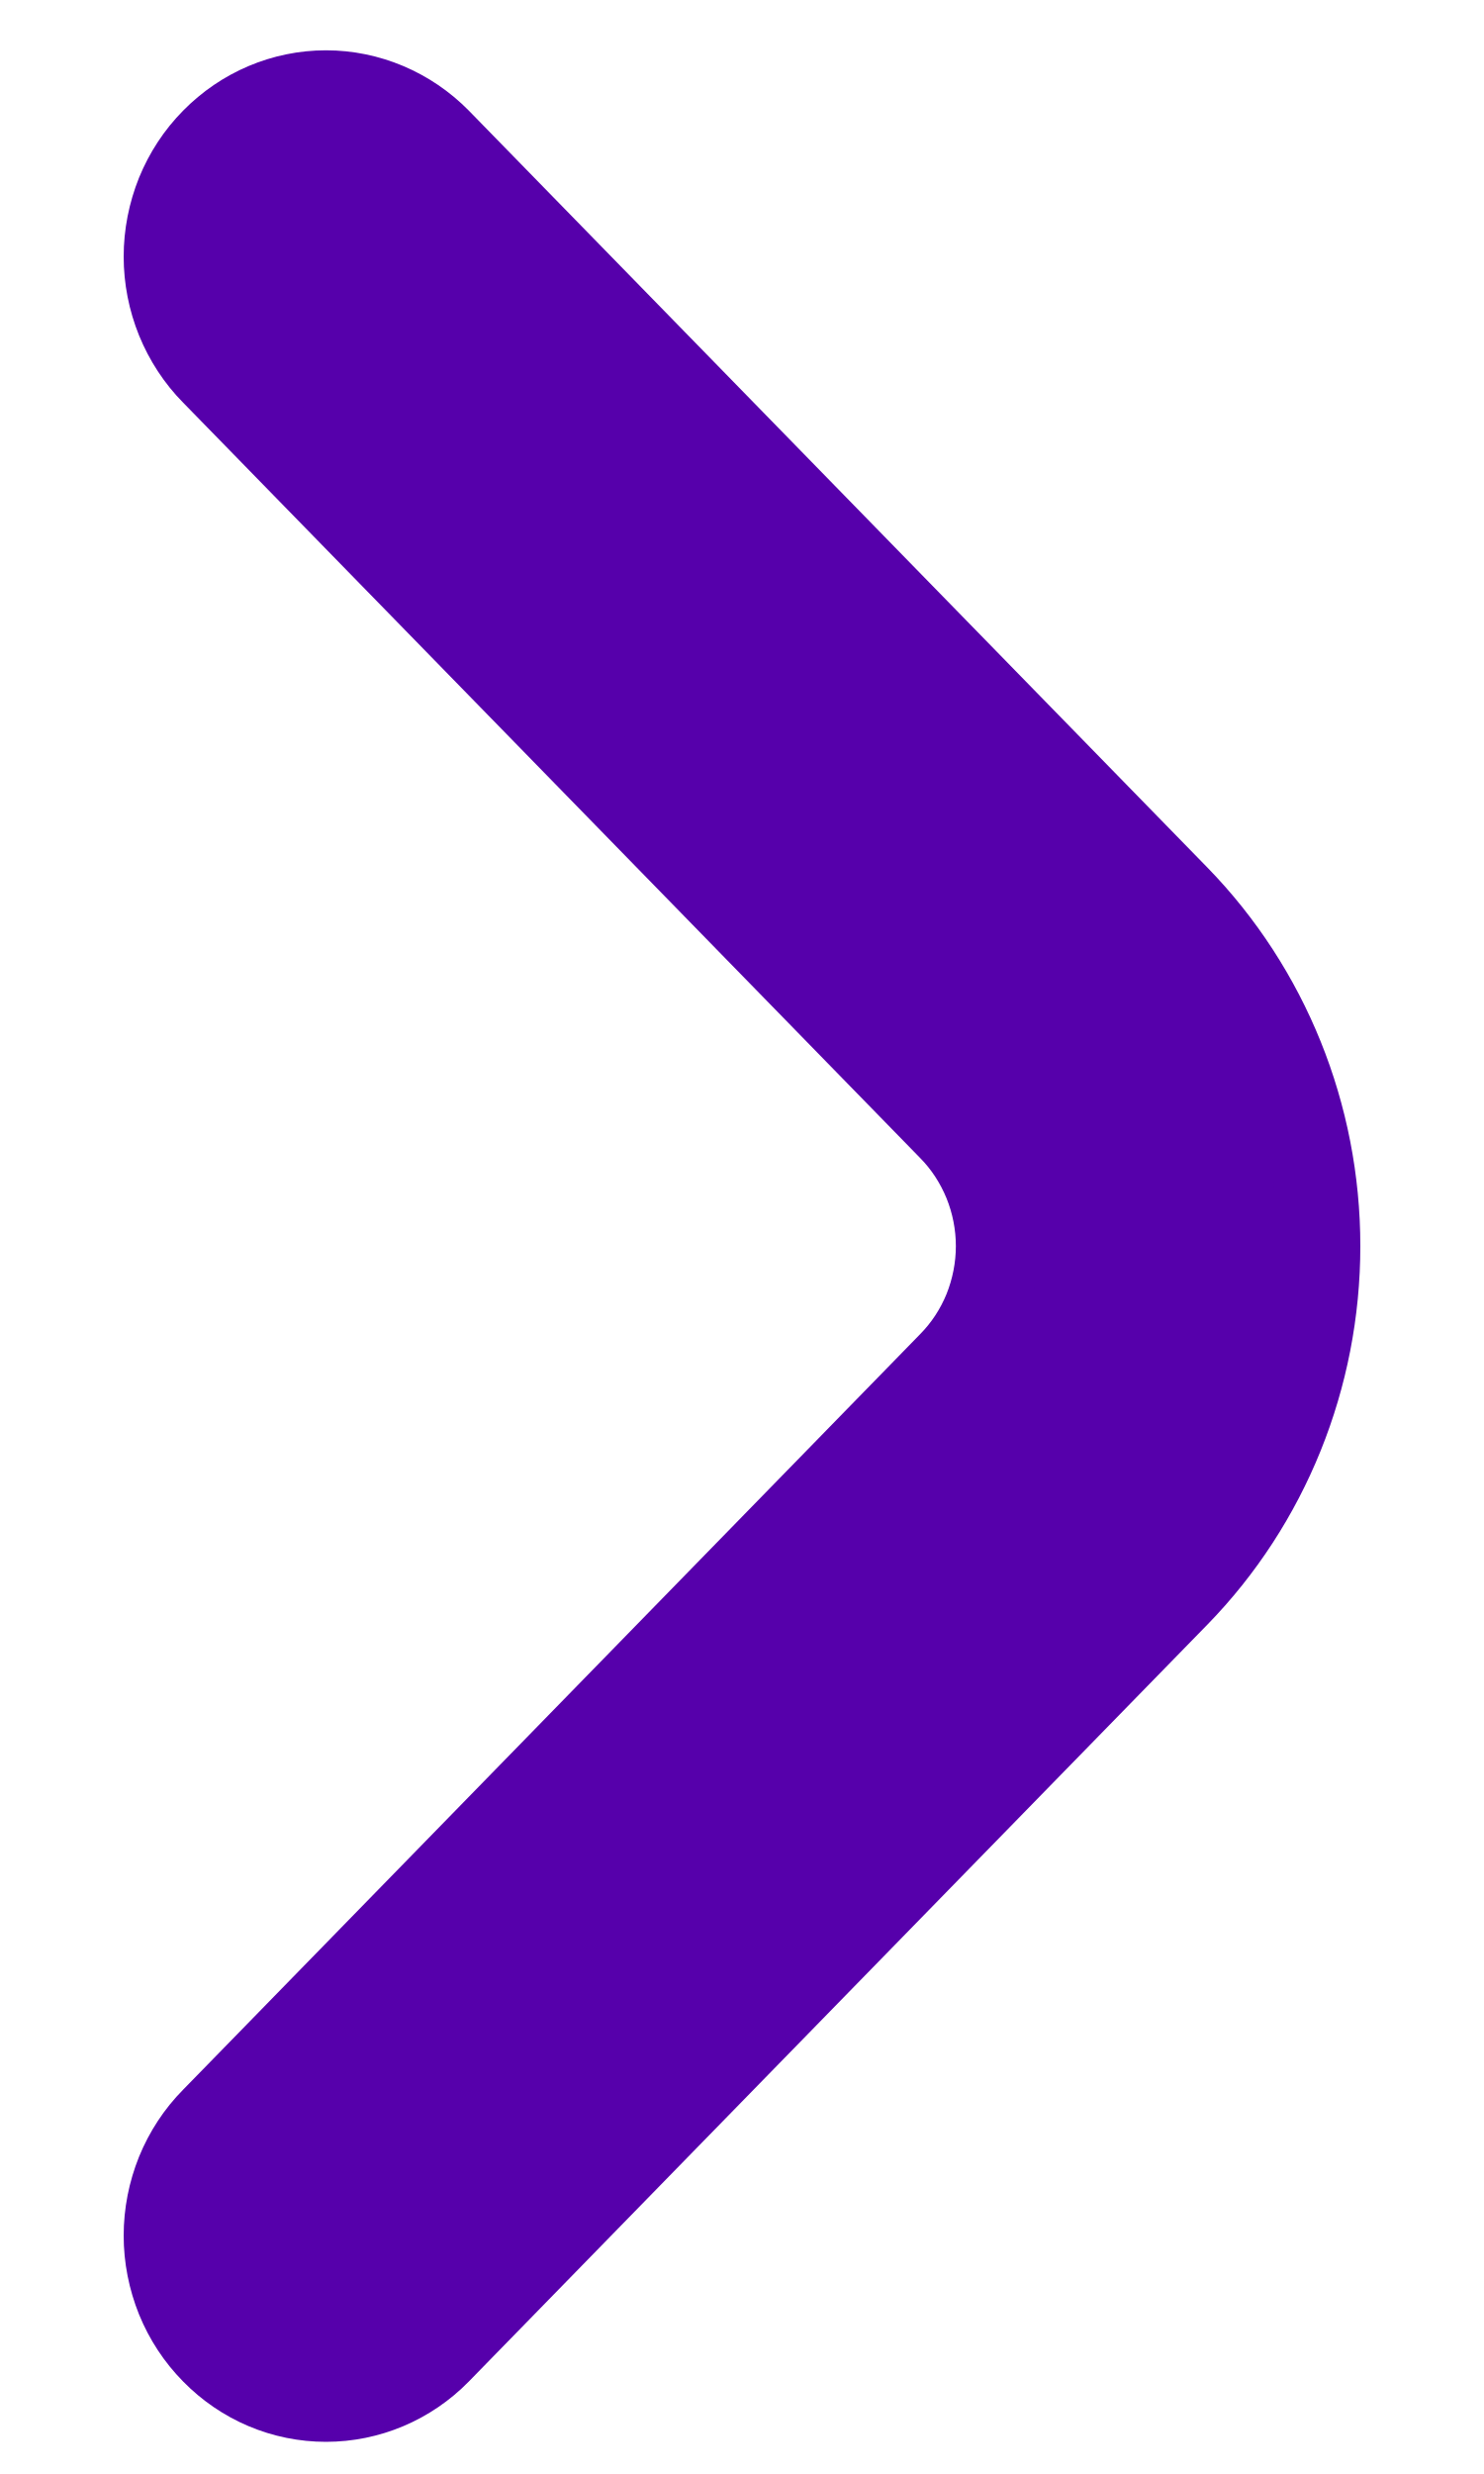
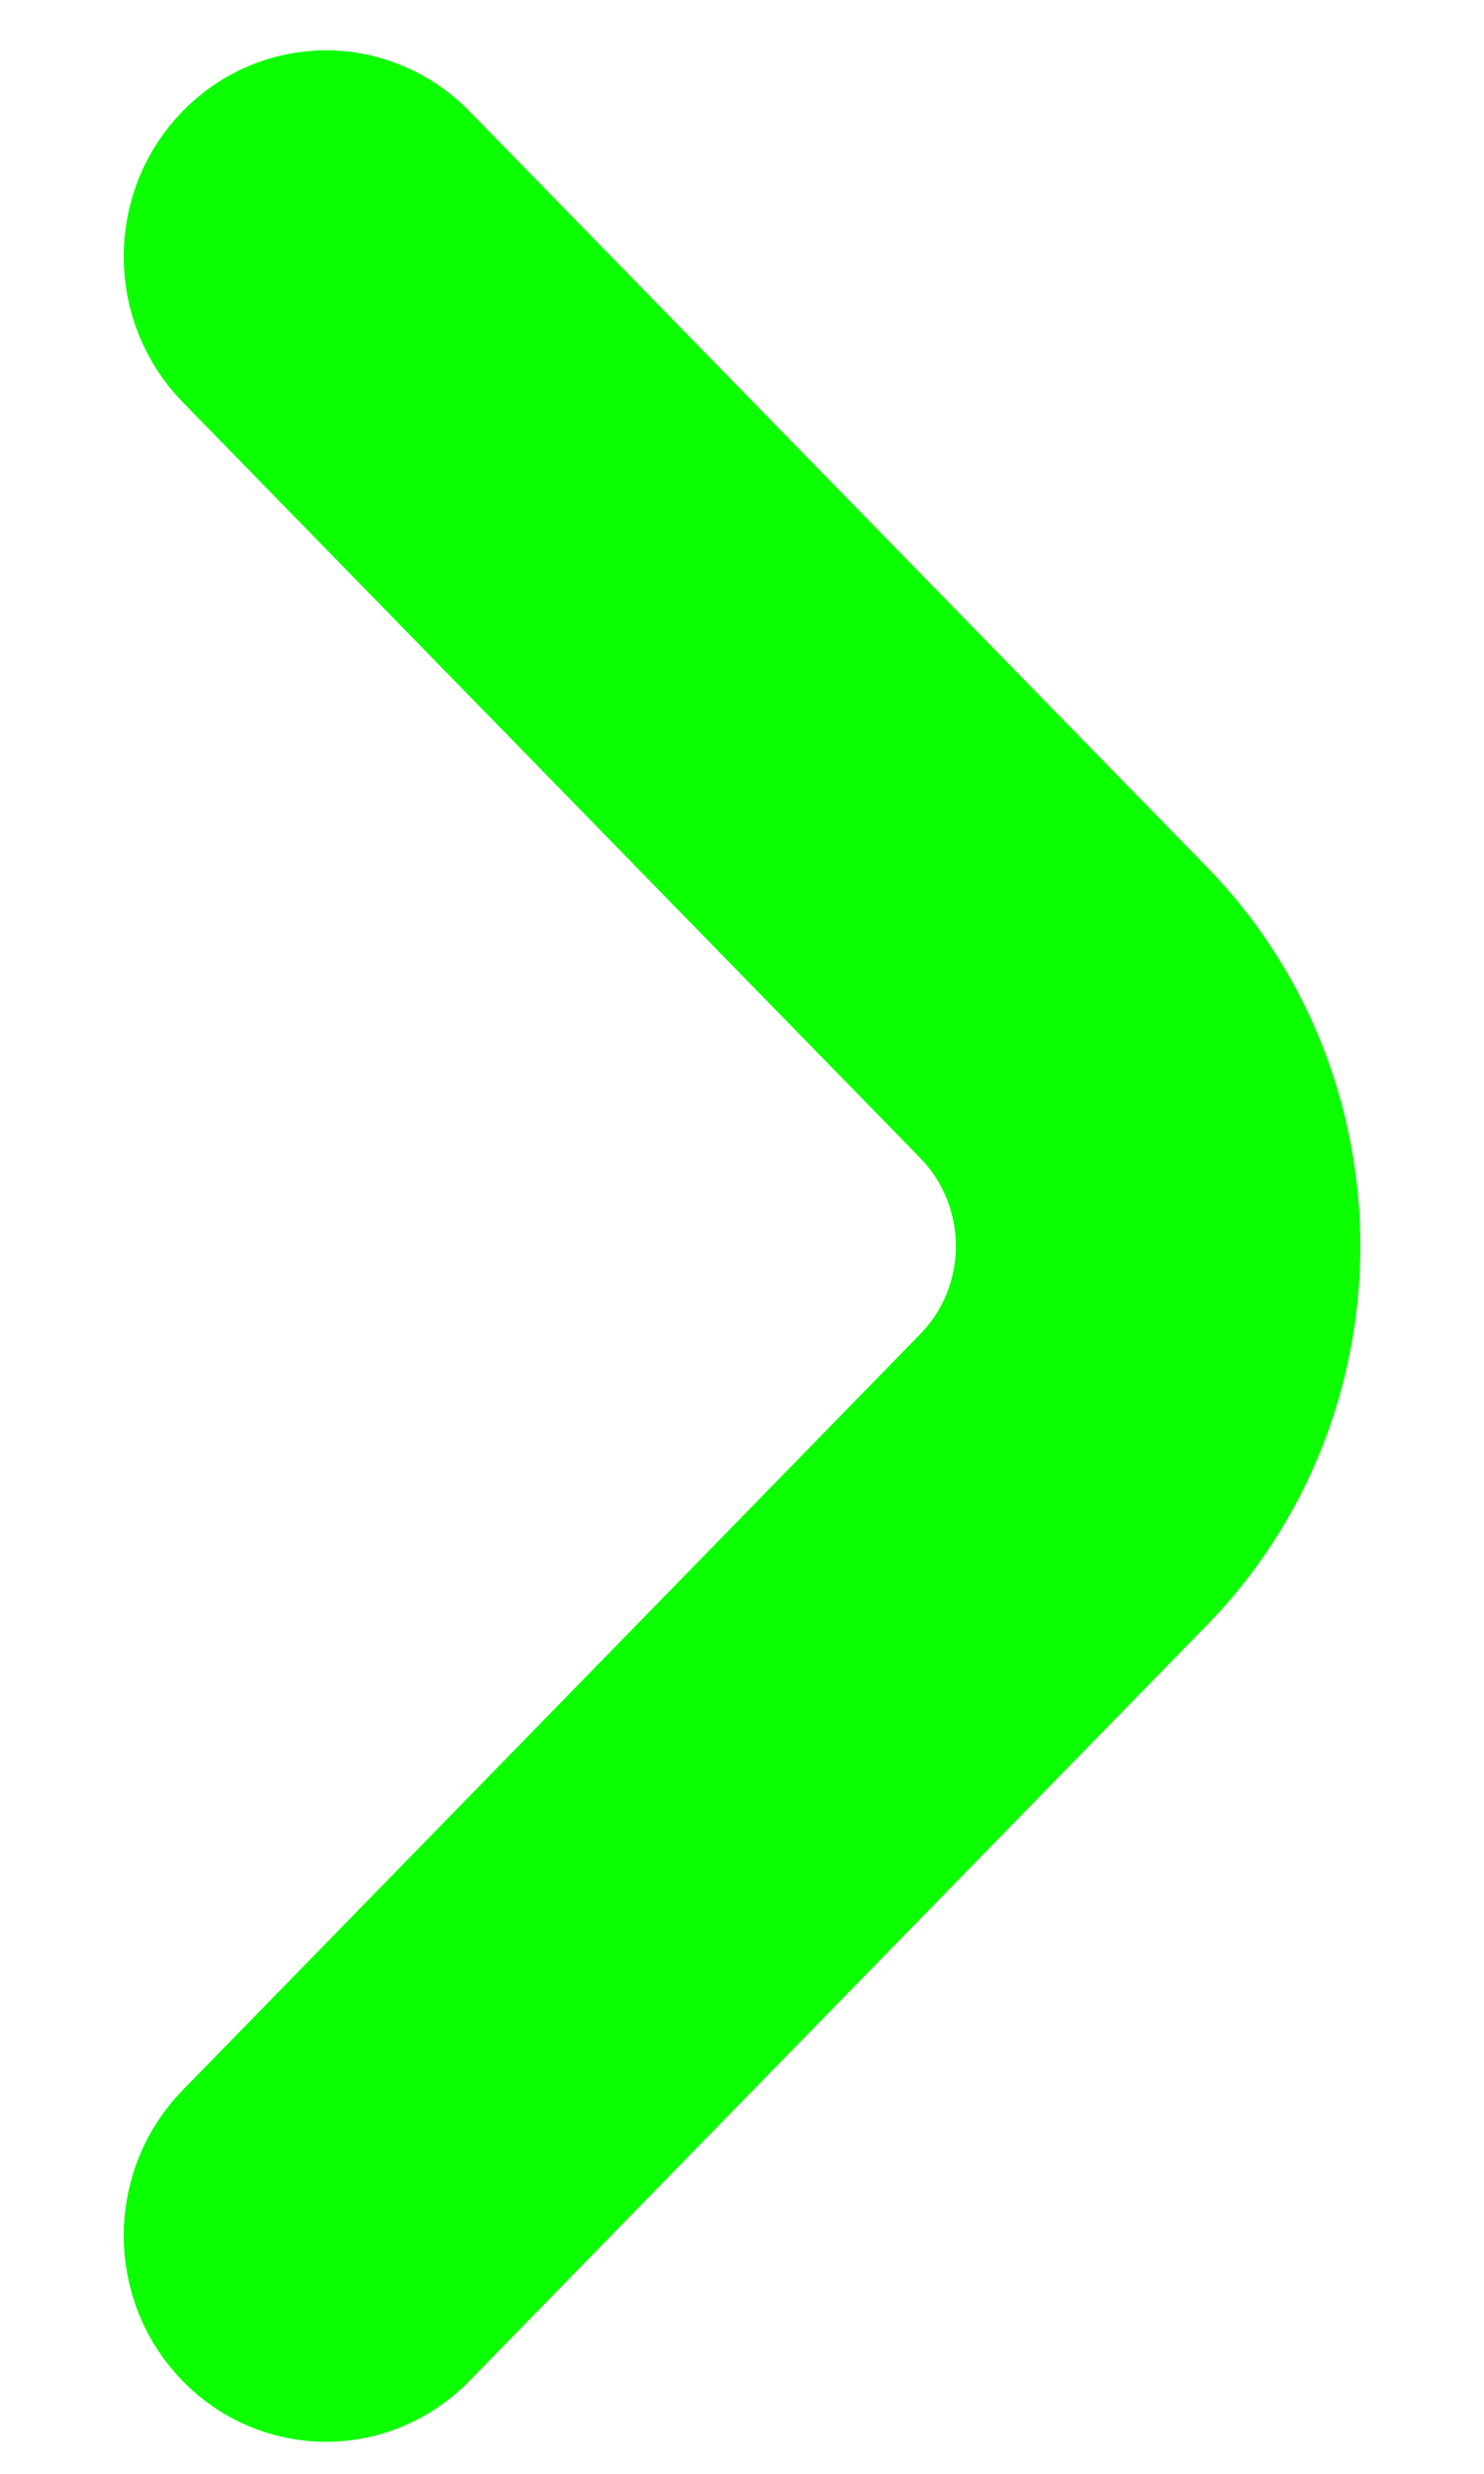
<svg xmlns="http://www.w3.org/2000/svg" width="9" height="15" viewBox="0 0 9 15" fill="none">
-   <path d="M1.289 0.846C1.197 0.939 1.125 1.049 1.075 1.171C1.026 1.293 1 1.424 1 1.556C1 1.688 1.026 1.819 1.075 1.94C1.125 2.062 1.197 2.173 1.289 2.266L5.758 6.845C5.85 6.938 5.922 7.049 5.972 7.171C6.021 7.292 6.047 7.423 6.047 7.555C6.047 7.687 6.021 7.818 5.972 7.94C5.922 8.062 5.85 8.172 5.758 8.265L1.289 12.845C1.197 12.938 1.125 13.048 1.075 13.17C1.026 13.292 1 13.422 1 13.555C1 13.687 1.026 13.817 1.075 13.939C1.125 14.061 1.197 14.171 1.289 14.264C1.472 14.451 1.719 14.555 1.977 14.555C2.234 14.555 2.482 14.451 2.665 14.264L7.144 9.675C7.692 9.113 8 8.35 8 7.555C8 6.76 7.692 5.998 7.144 5.435L2.665 0.846C2.482 0.66 2.234 0.555 1.977 0.555C1.719 0.555 1.472 0.66 1.289 0.846Z" fill="#5600AB" stroke="#5600AB" stroke-width="0.5" />
+   <path d="M1.289 0.846C1.197 0.939 1.125 1.049 1.075 1.171C1.026 1.293 1 1.424 1 1.556C1 1.688 1.026 1.819 1.075 1.94C1.125 2.062 1.197 2.173 1.289 2.266L5.758 6.845C5.85 6.938 5.922 7.049 5.972 7.171C6.021 7.292 6.047 7.423 6.047 7.555C6.047 7.687 6.021 7.818 5.972 7.94C5.922 8.062 5.85 8.172 5.758 8.265L1.289 12.845C1.197 12.938 1.125 13.048 1.075 13.17C1.026 13.292 1 13.422 1 13.555C1 13.687 1.026 13.817 1.075 13.939C1.125 14.061 1.197 14.171 1.289 14.264C1.472 14.451 1.719 14.555 1.977 14.555C2.234 14.555 2.482 14.451 2.665 14.264L7.144 9.675C7.692 9.113 8 8.35 8 7.555C8 6.76 7.692 5.998 7.144 5.435L2.665 0.846C2.482 0.66 2.234 0.555 1.977 0.555C1.719 0.555 1.472 0.66 1.289 0.846Z" fill="#0CFF00" stroke="#0CFF00" stroke-width="0.5" />
</svg>
